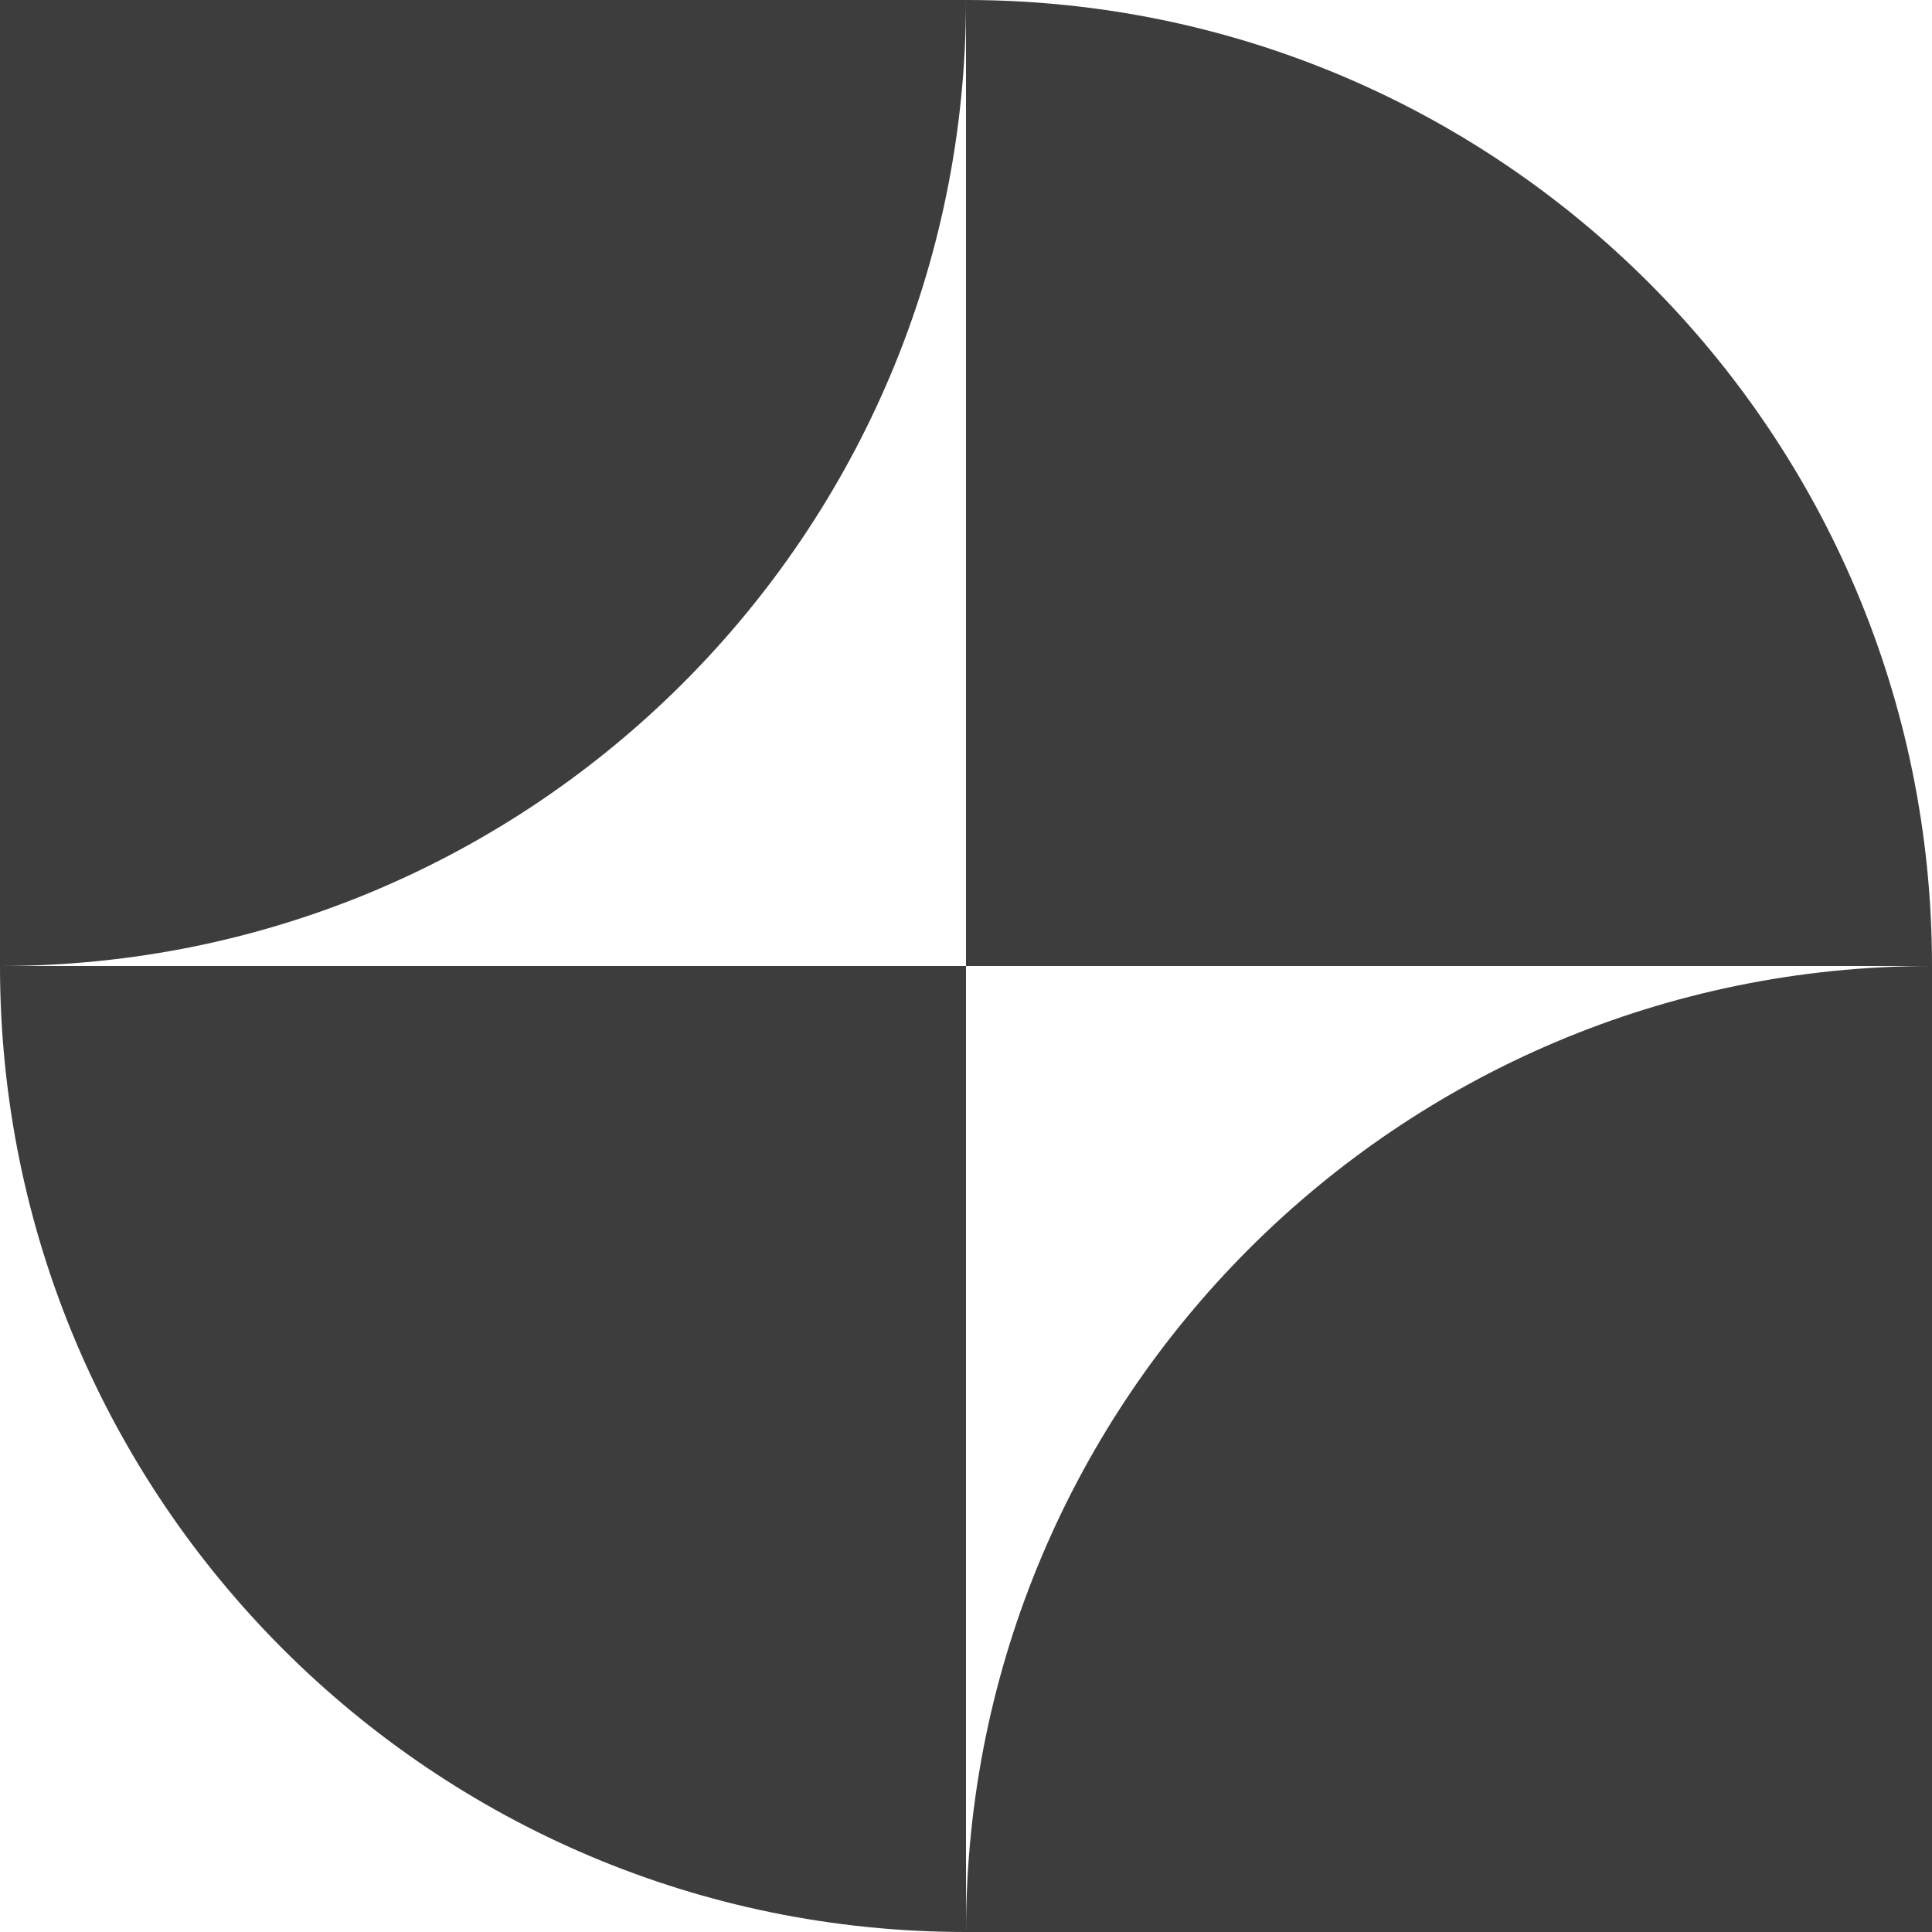
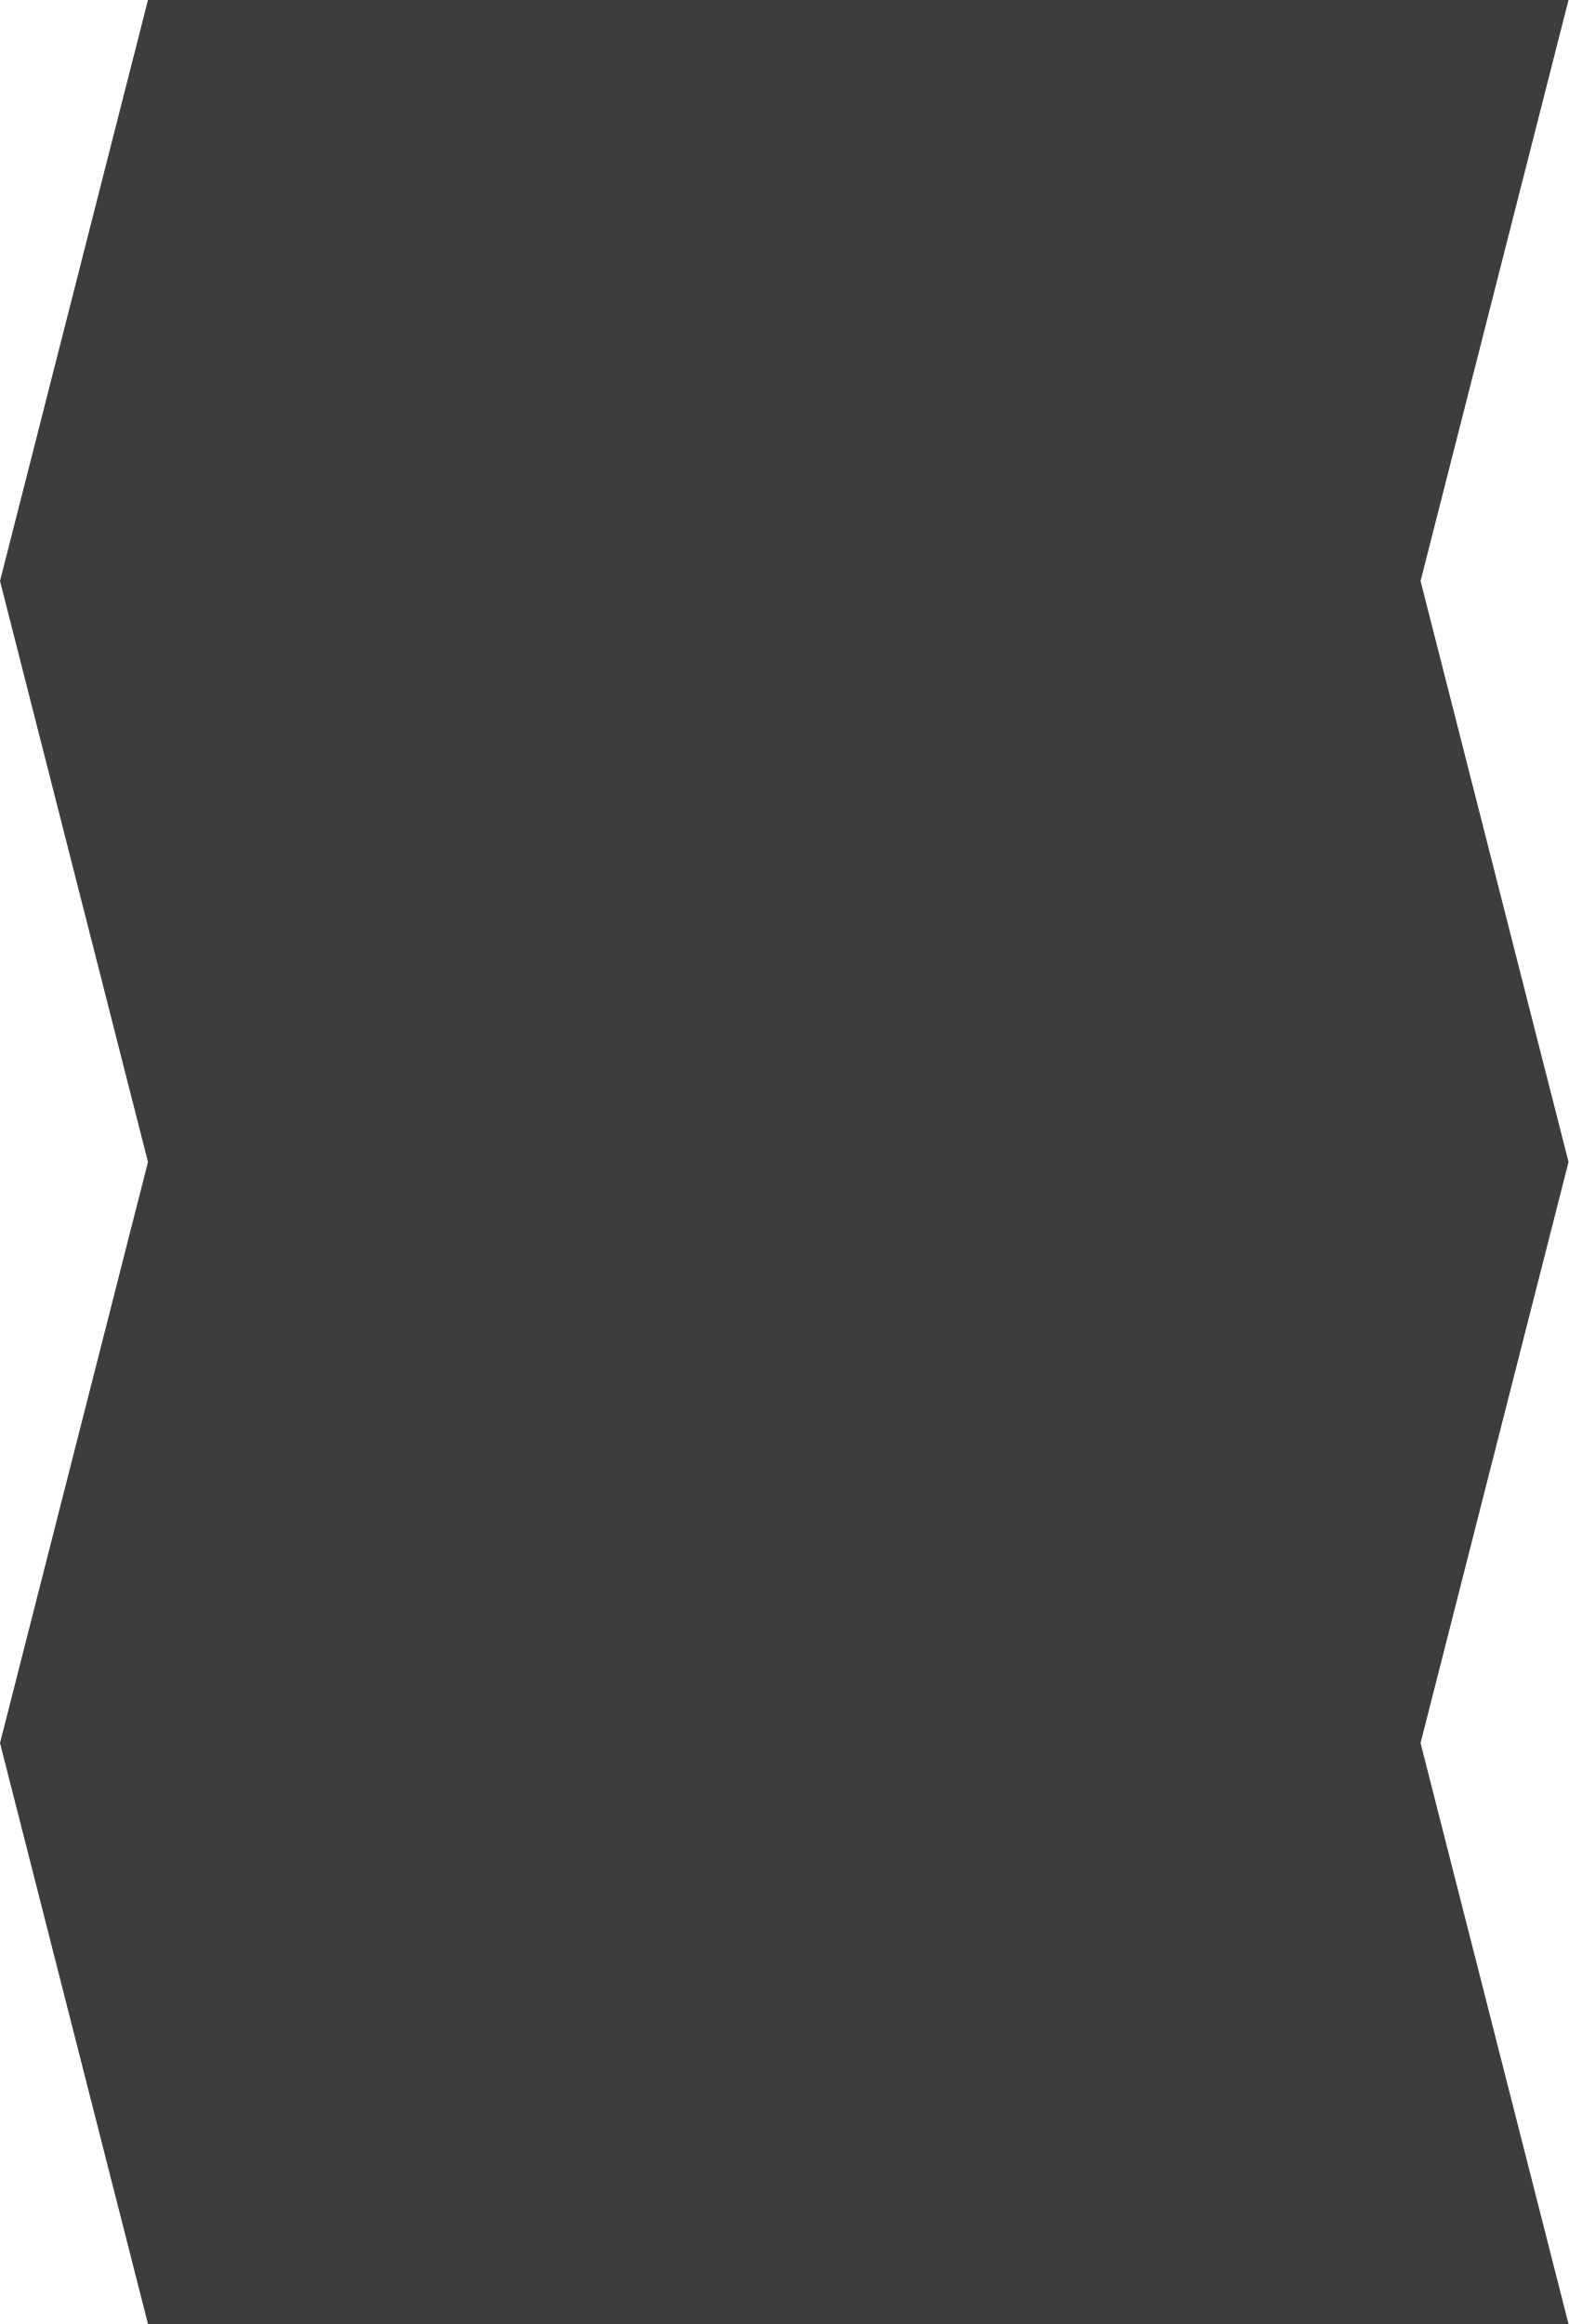
- <svg xmlns="http://www.w3.org/2000/svg" width="200" height="200" viewBox="0 0 200 200" fill="none">
-   <path fill-rule="evenodd" clip-rule="evenodd" d="M0 100L4.37114e-06 0L100 4.37114e-06C100 55.228 55.228 100 0 100ZM200 100C200 44.772 155.228 1.88558e-05 100 4.37114e-06V100H0C-4.82822e-06 155.228 44.772 200 100 200H200V100ZM199.961 100H100V200C100 144.785 144.75 100.021 199.961 100Z" fill="#3D3D3D" />
+ <svg xmlns="http://www.w3.org/2000/svg" width="135" height="200" viewBox="0 0 135 200" fill="none">
+   <path d="M12.736 200L-2.18557e-06 150L12.736 100L-6.55671e-06 50L12.736 -5.567e-07L135 -5.90104e-06L122.264 50L135 100L122.264 150L135 200L12.736 200Z" fill="#3D3D3D" />
</svg>
